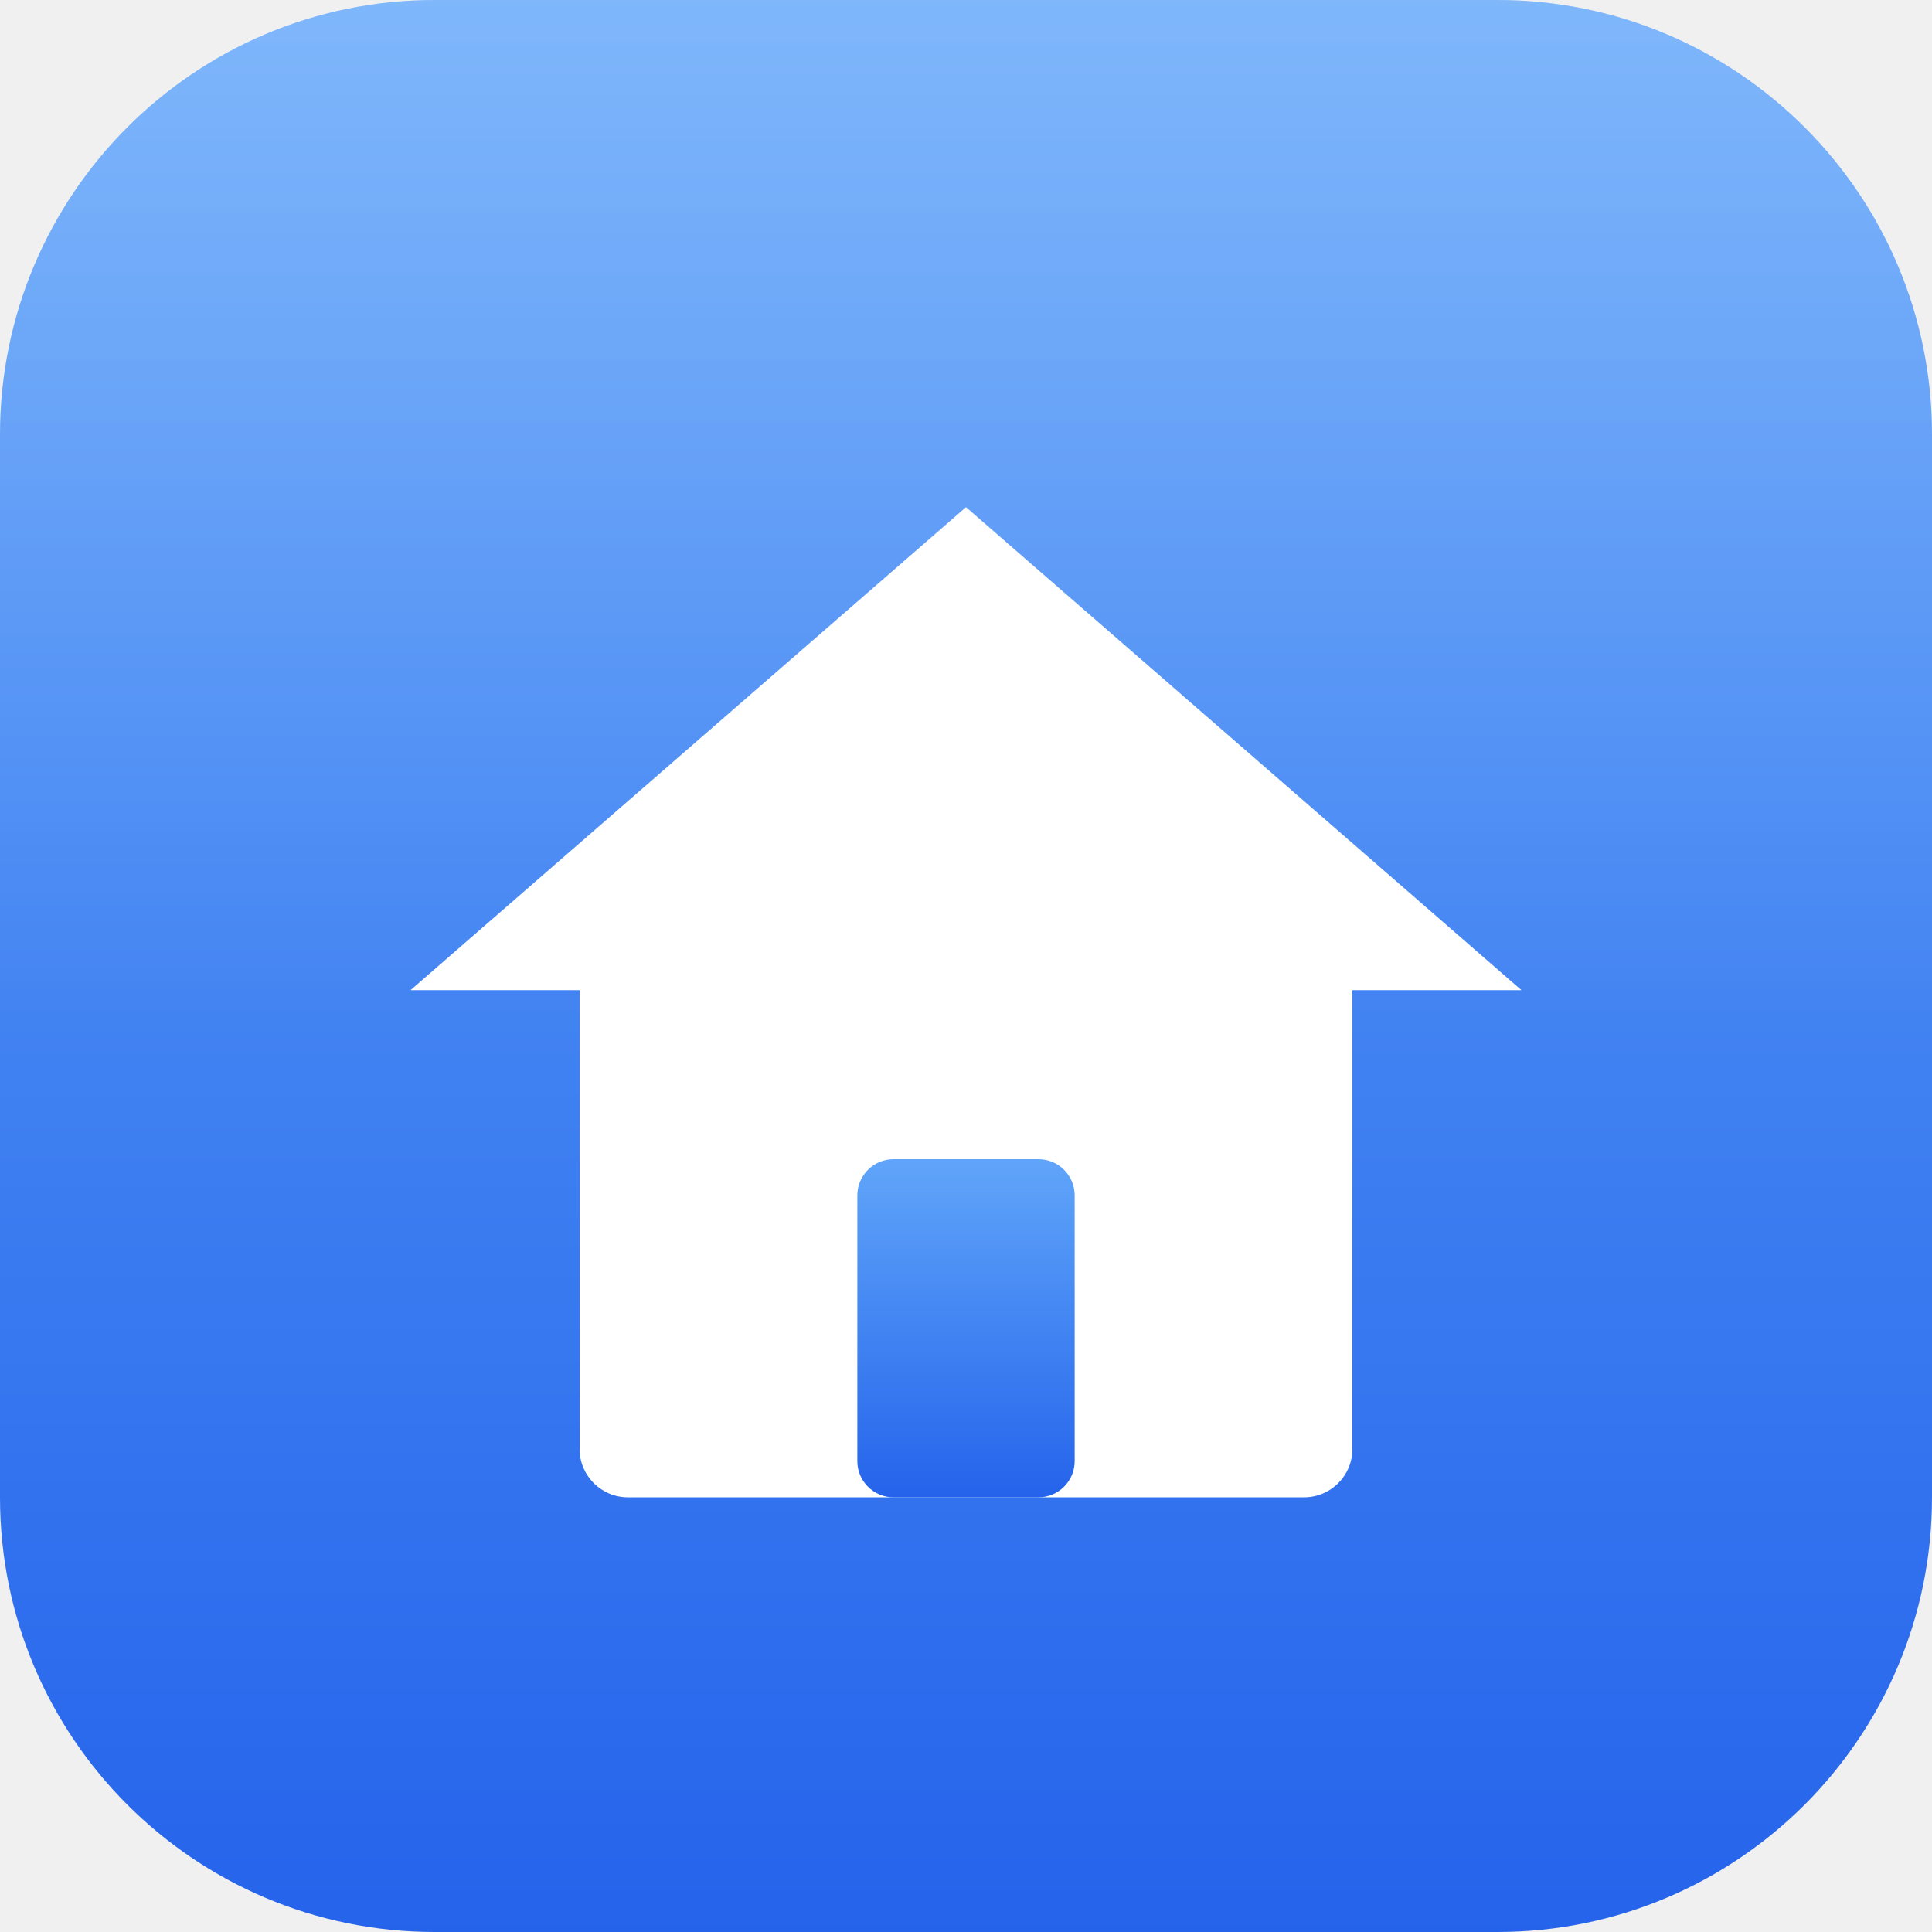
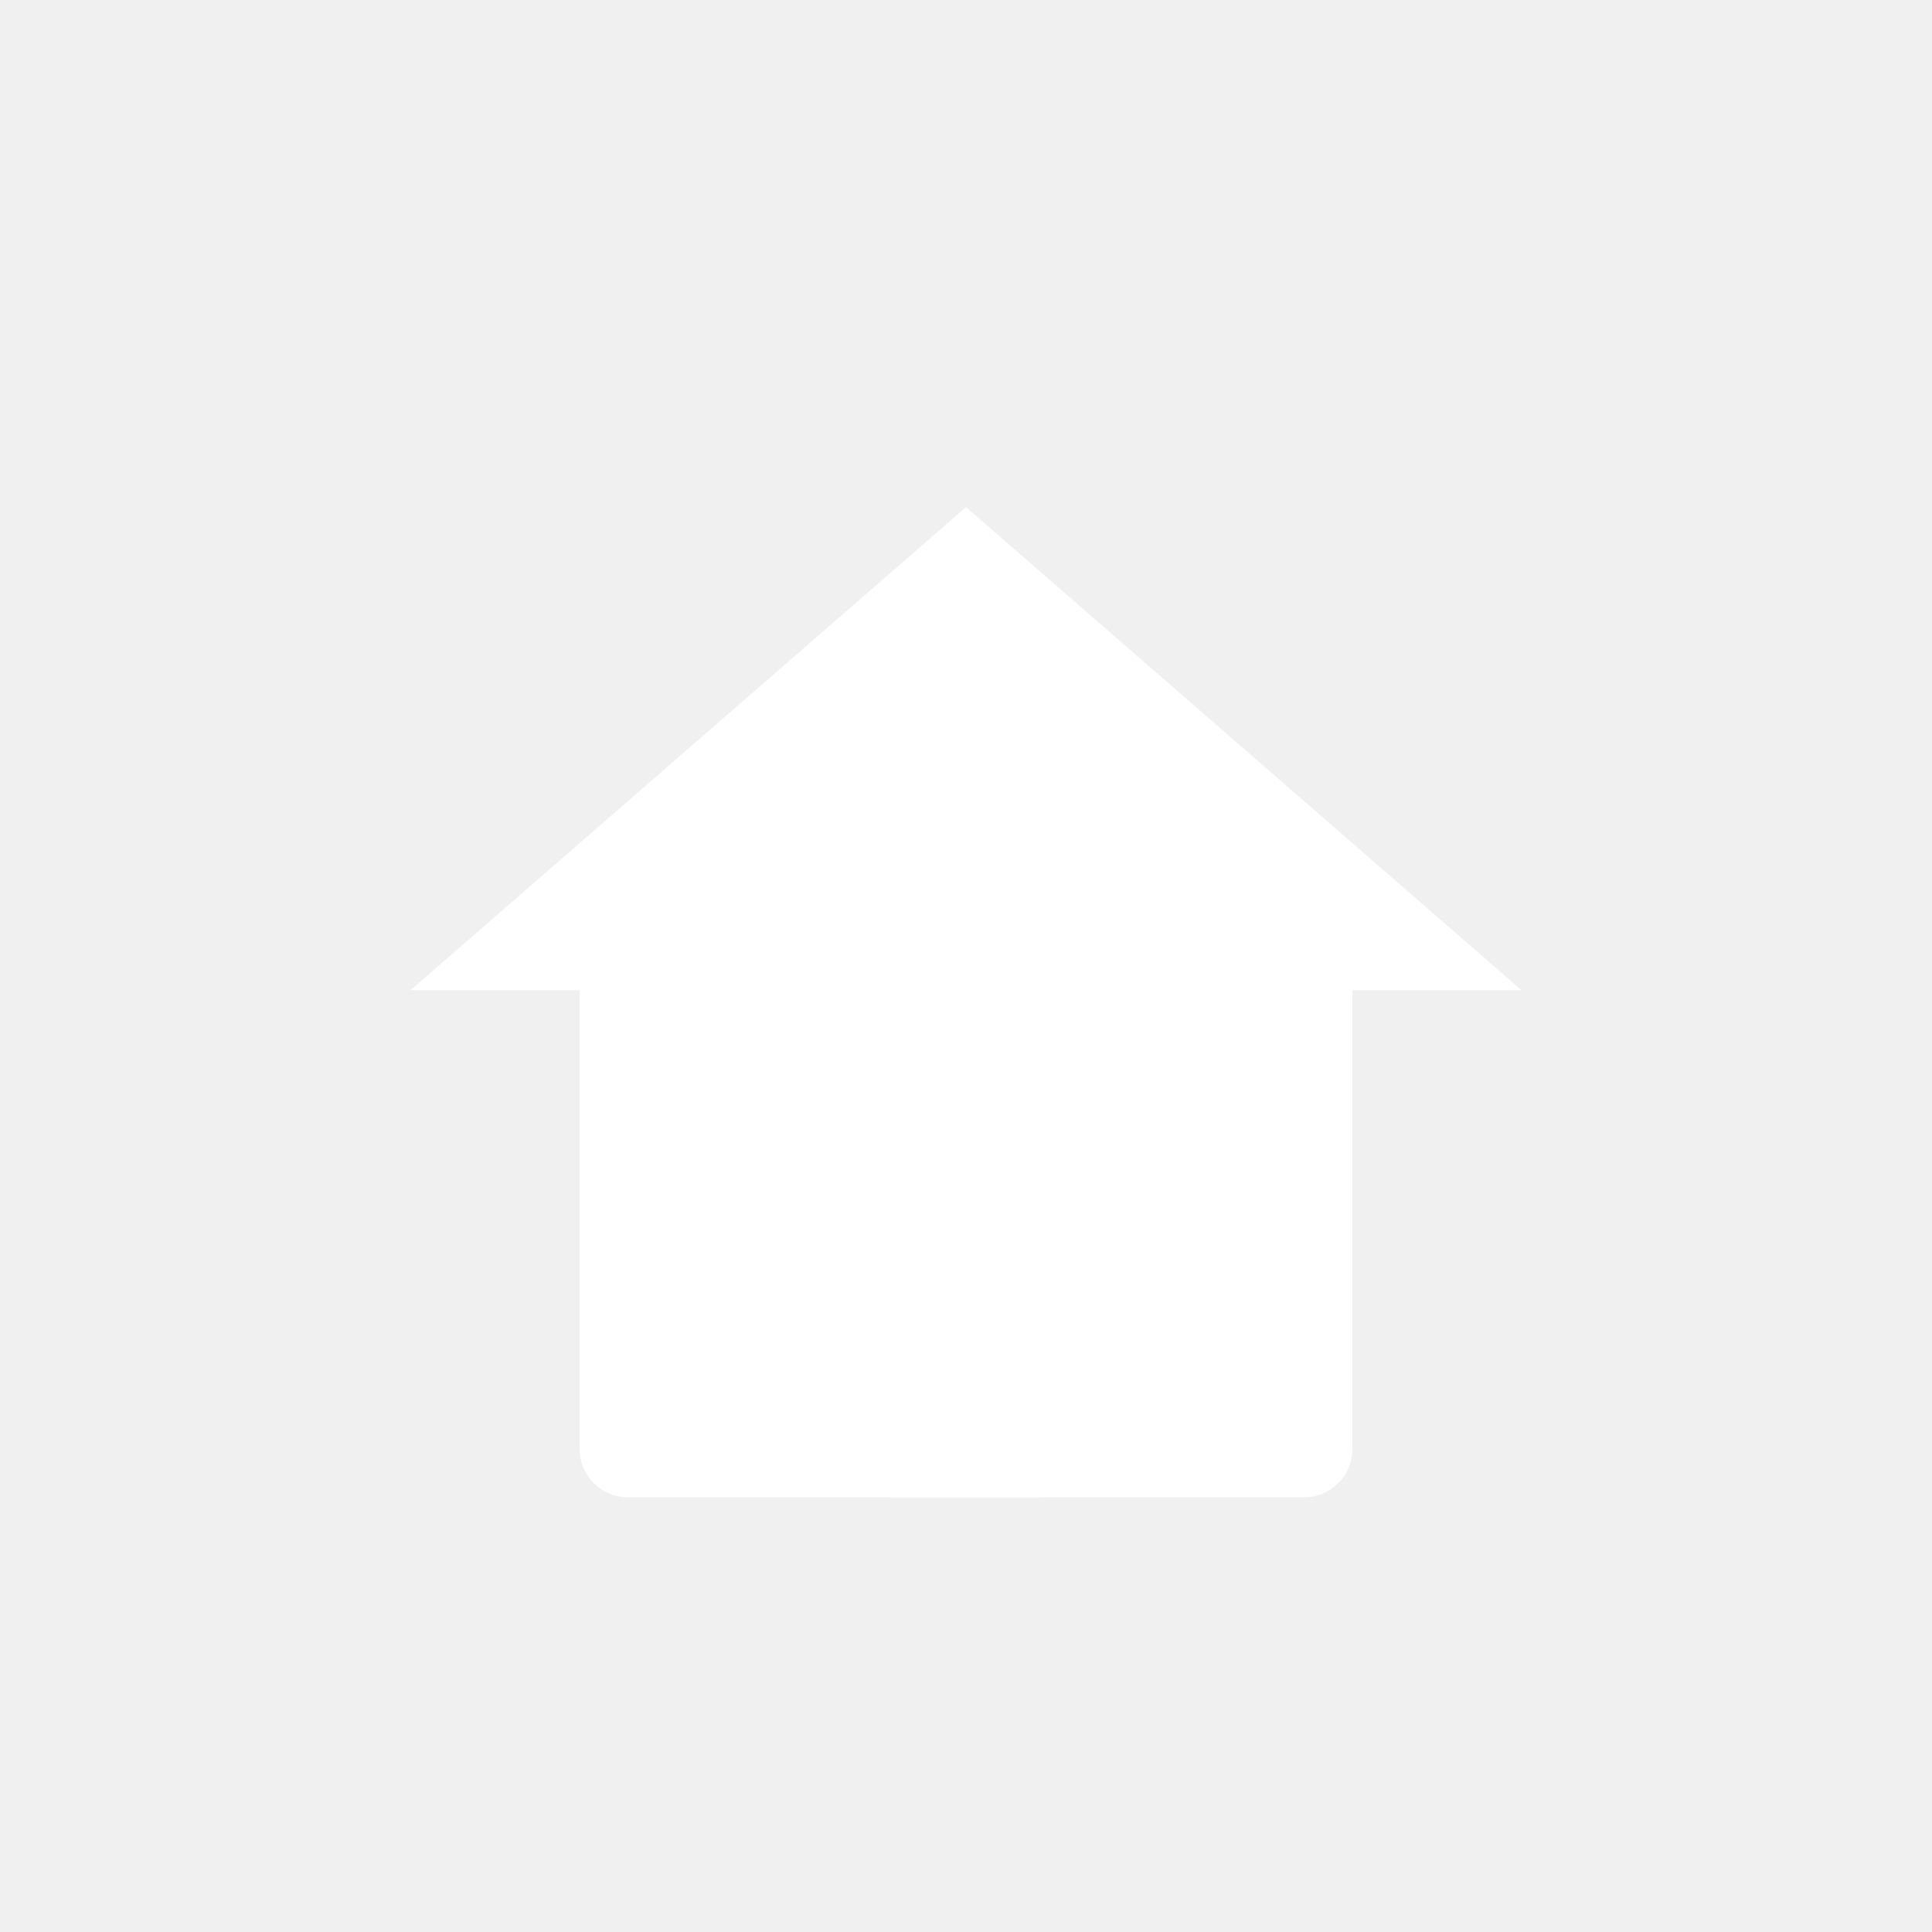
- <svg xmlns="http://www.w3.org/2000/svg" width="80" height="80" viewBox="0 0 80 80" fill="none">
-   <defs>
-     <linearGradient id="bg" x1="0" y1="0" x2="0" y2="1">
-       <stop offset="0" stop-color="#60A5FA" />
-       <stop offset="1" stop-color="#2563EB" />
-     </linearGradient>
-     <linearGradient id="gl" x1="0" y1="0" x2="0" y2="1">
-       <stop offset="0" stop-color="#fff" stop-opacity="0.20" />
-       <stop offset="0.55" stop-color="#fff" stop-opacity="0" />
-     </linearGradient>
-   </defs>
-   <rect width="80" height="80" rx="18" fill="url(#bg)" />
-   <rect width="80" height="80" rx="18" fill="url(#gl)" />
+ <svg xmlns="http://www.w3.org/2000/svg" width="28" height="28" viewBox="0 0 80 80" fill="none">
  <path d="M17 41 40 21 63 41z" fill="#ffffff" />
  <path d="M24 39h32v21a2 2 0 0 1-2 2H26a2 2 0 0 1-2-2z" fill="#ffffff" />
-   <rect x="35.5" y="48" width="9" height="14" rx="1.5" fill="url(#bg)" />
+   <rect x="35.5" y="48" width="9" height="14" rx="1.5" fill="#ffffff" />
</svg>
